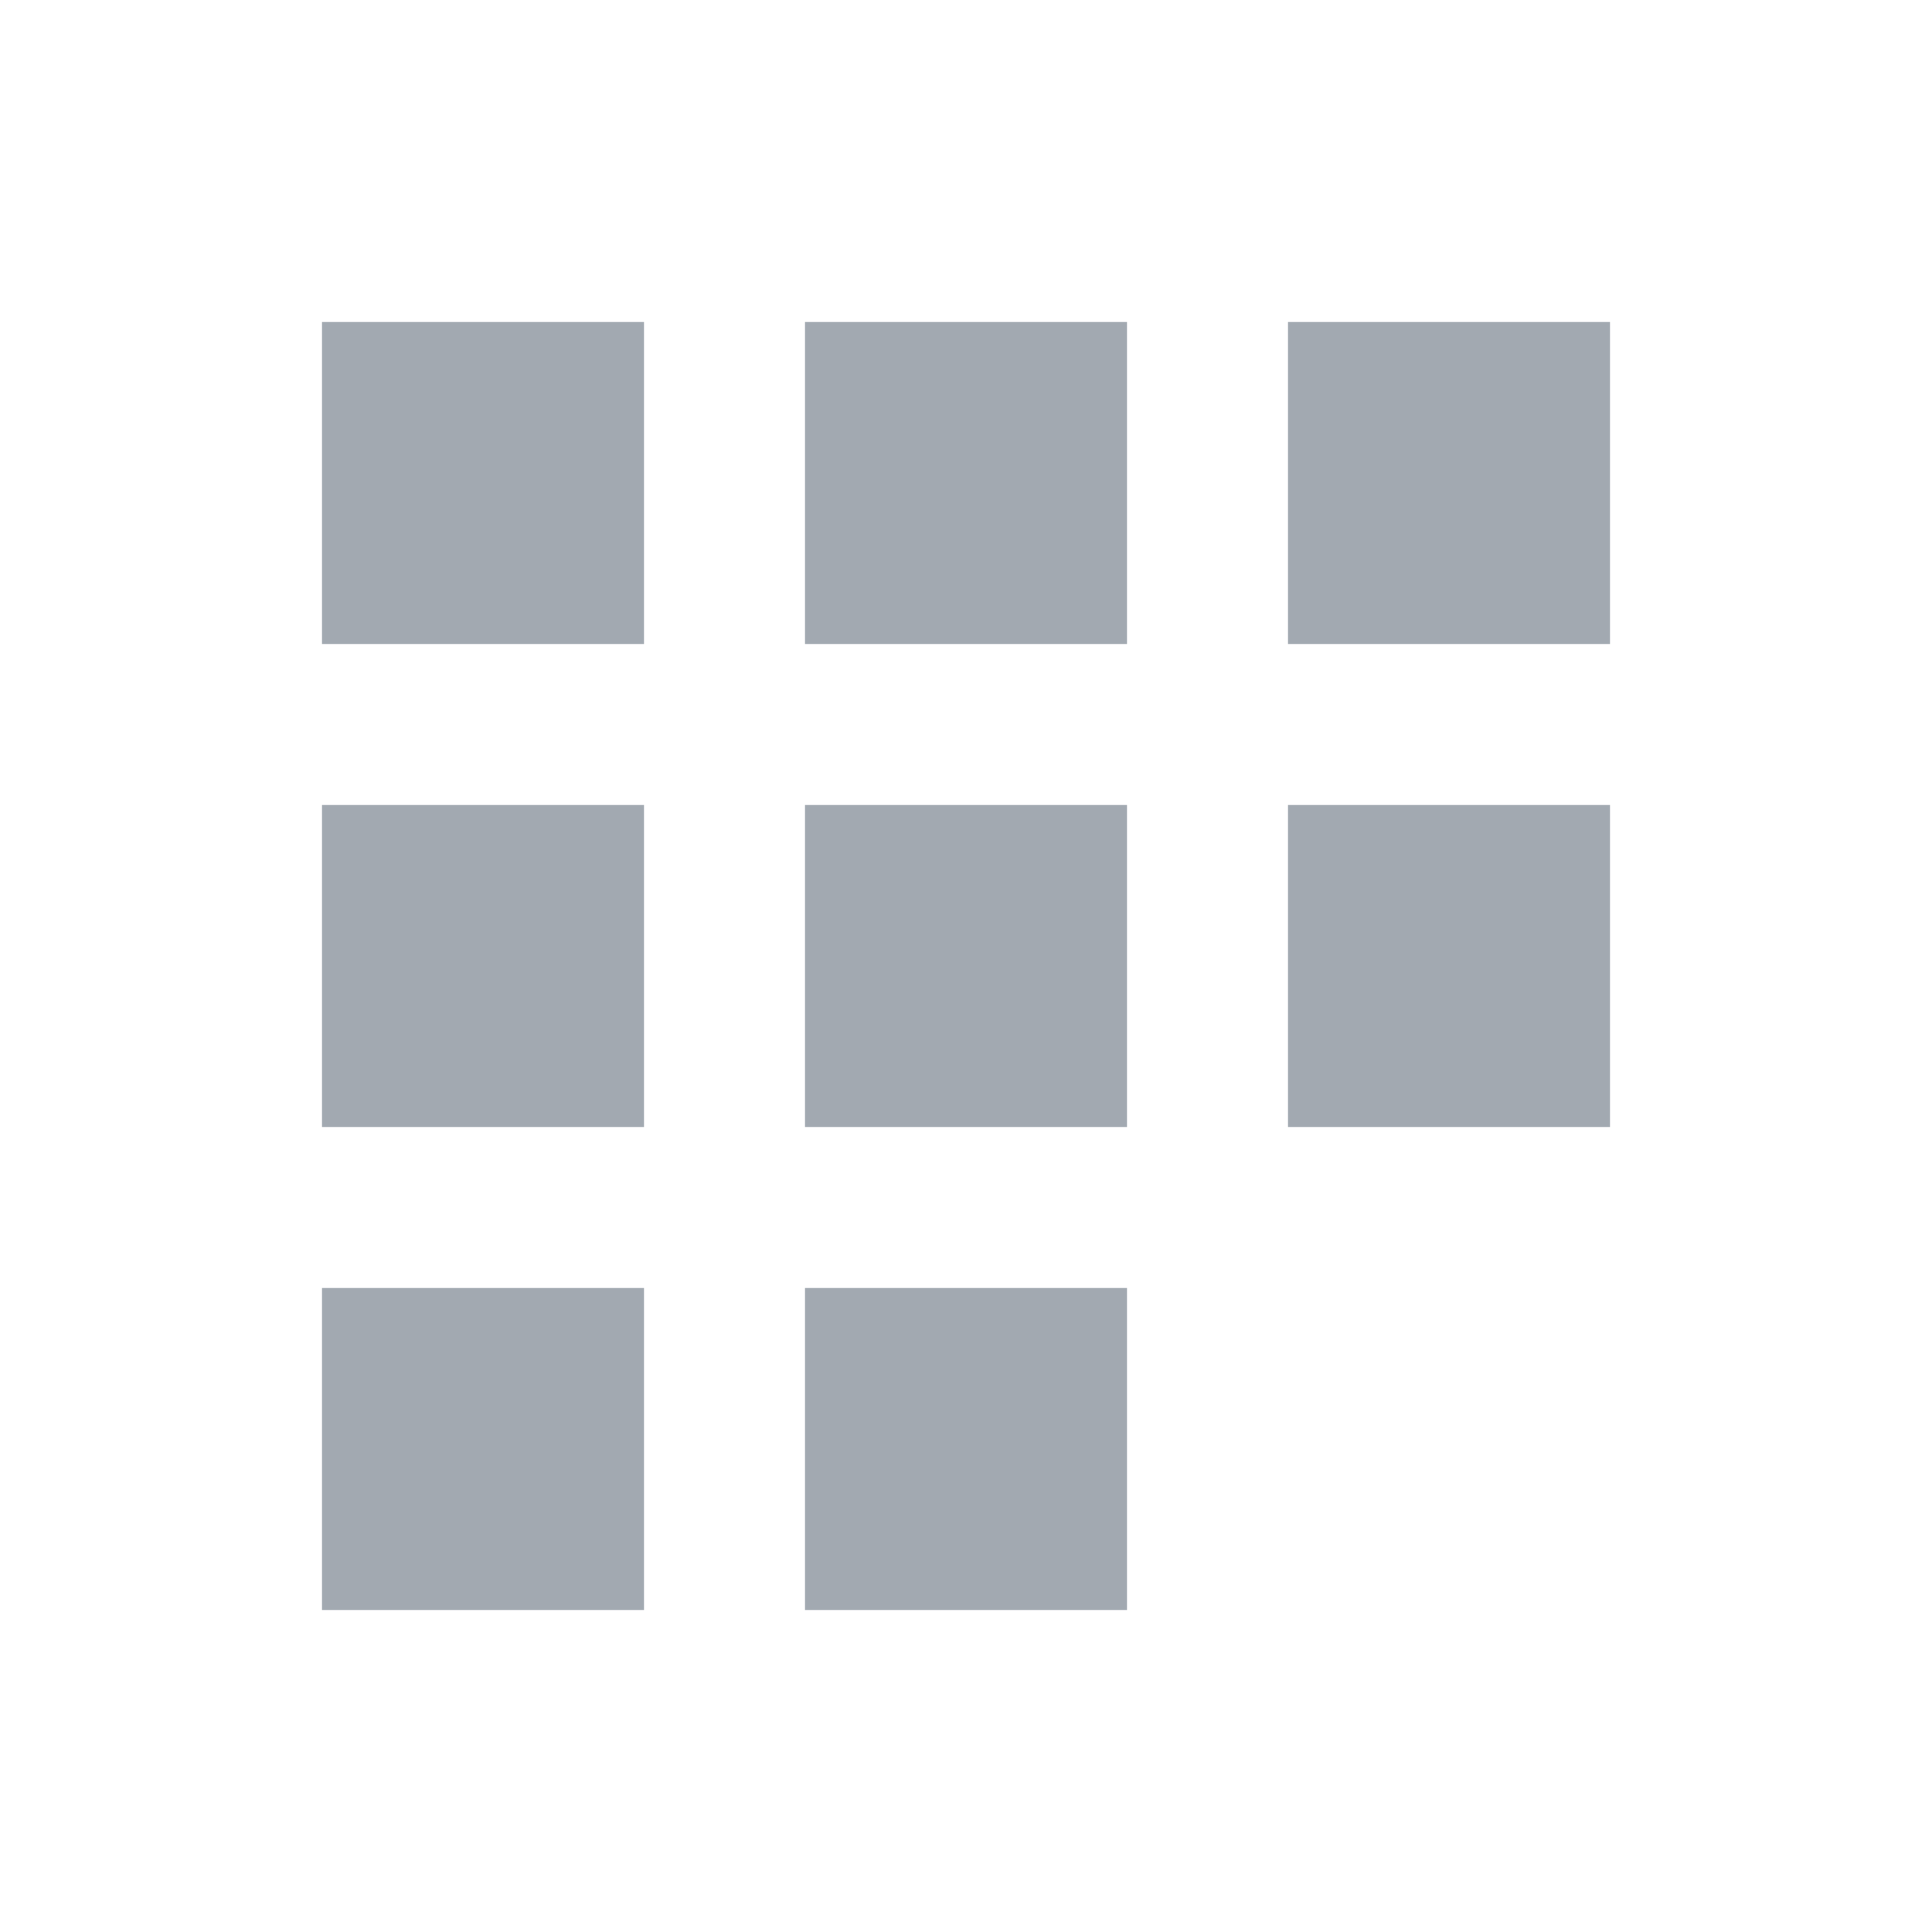
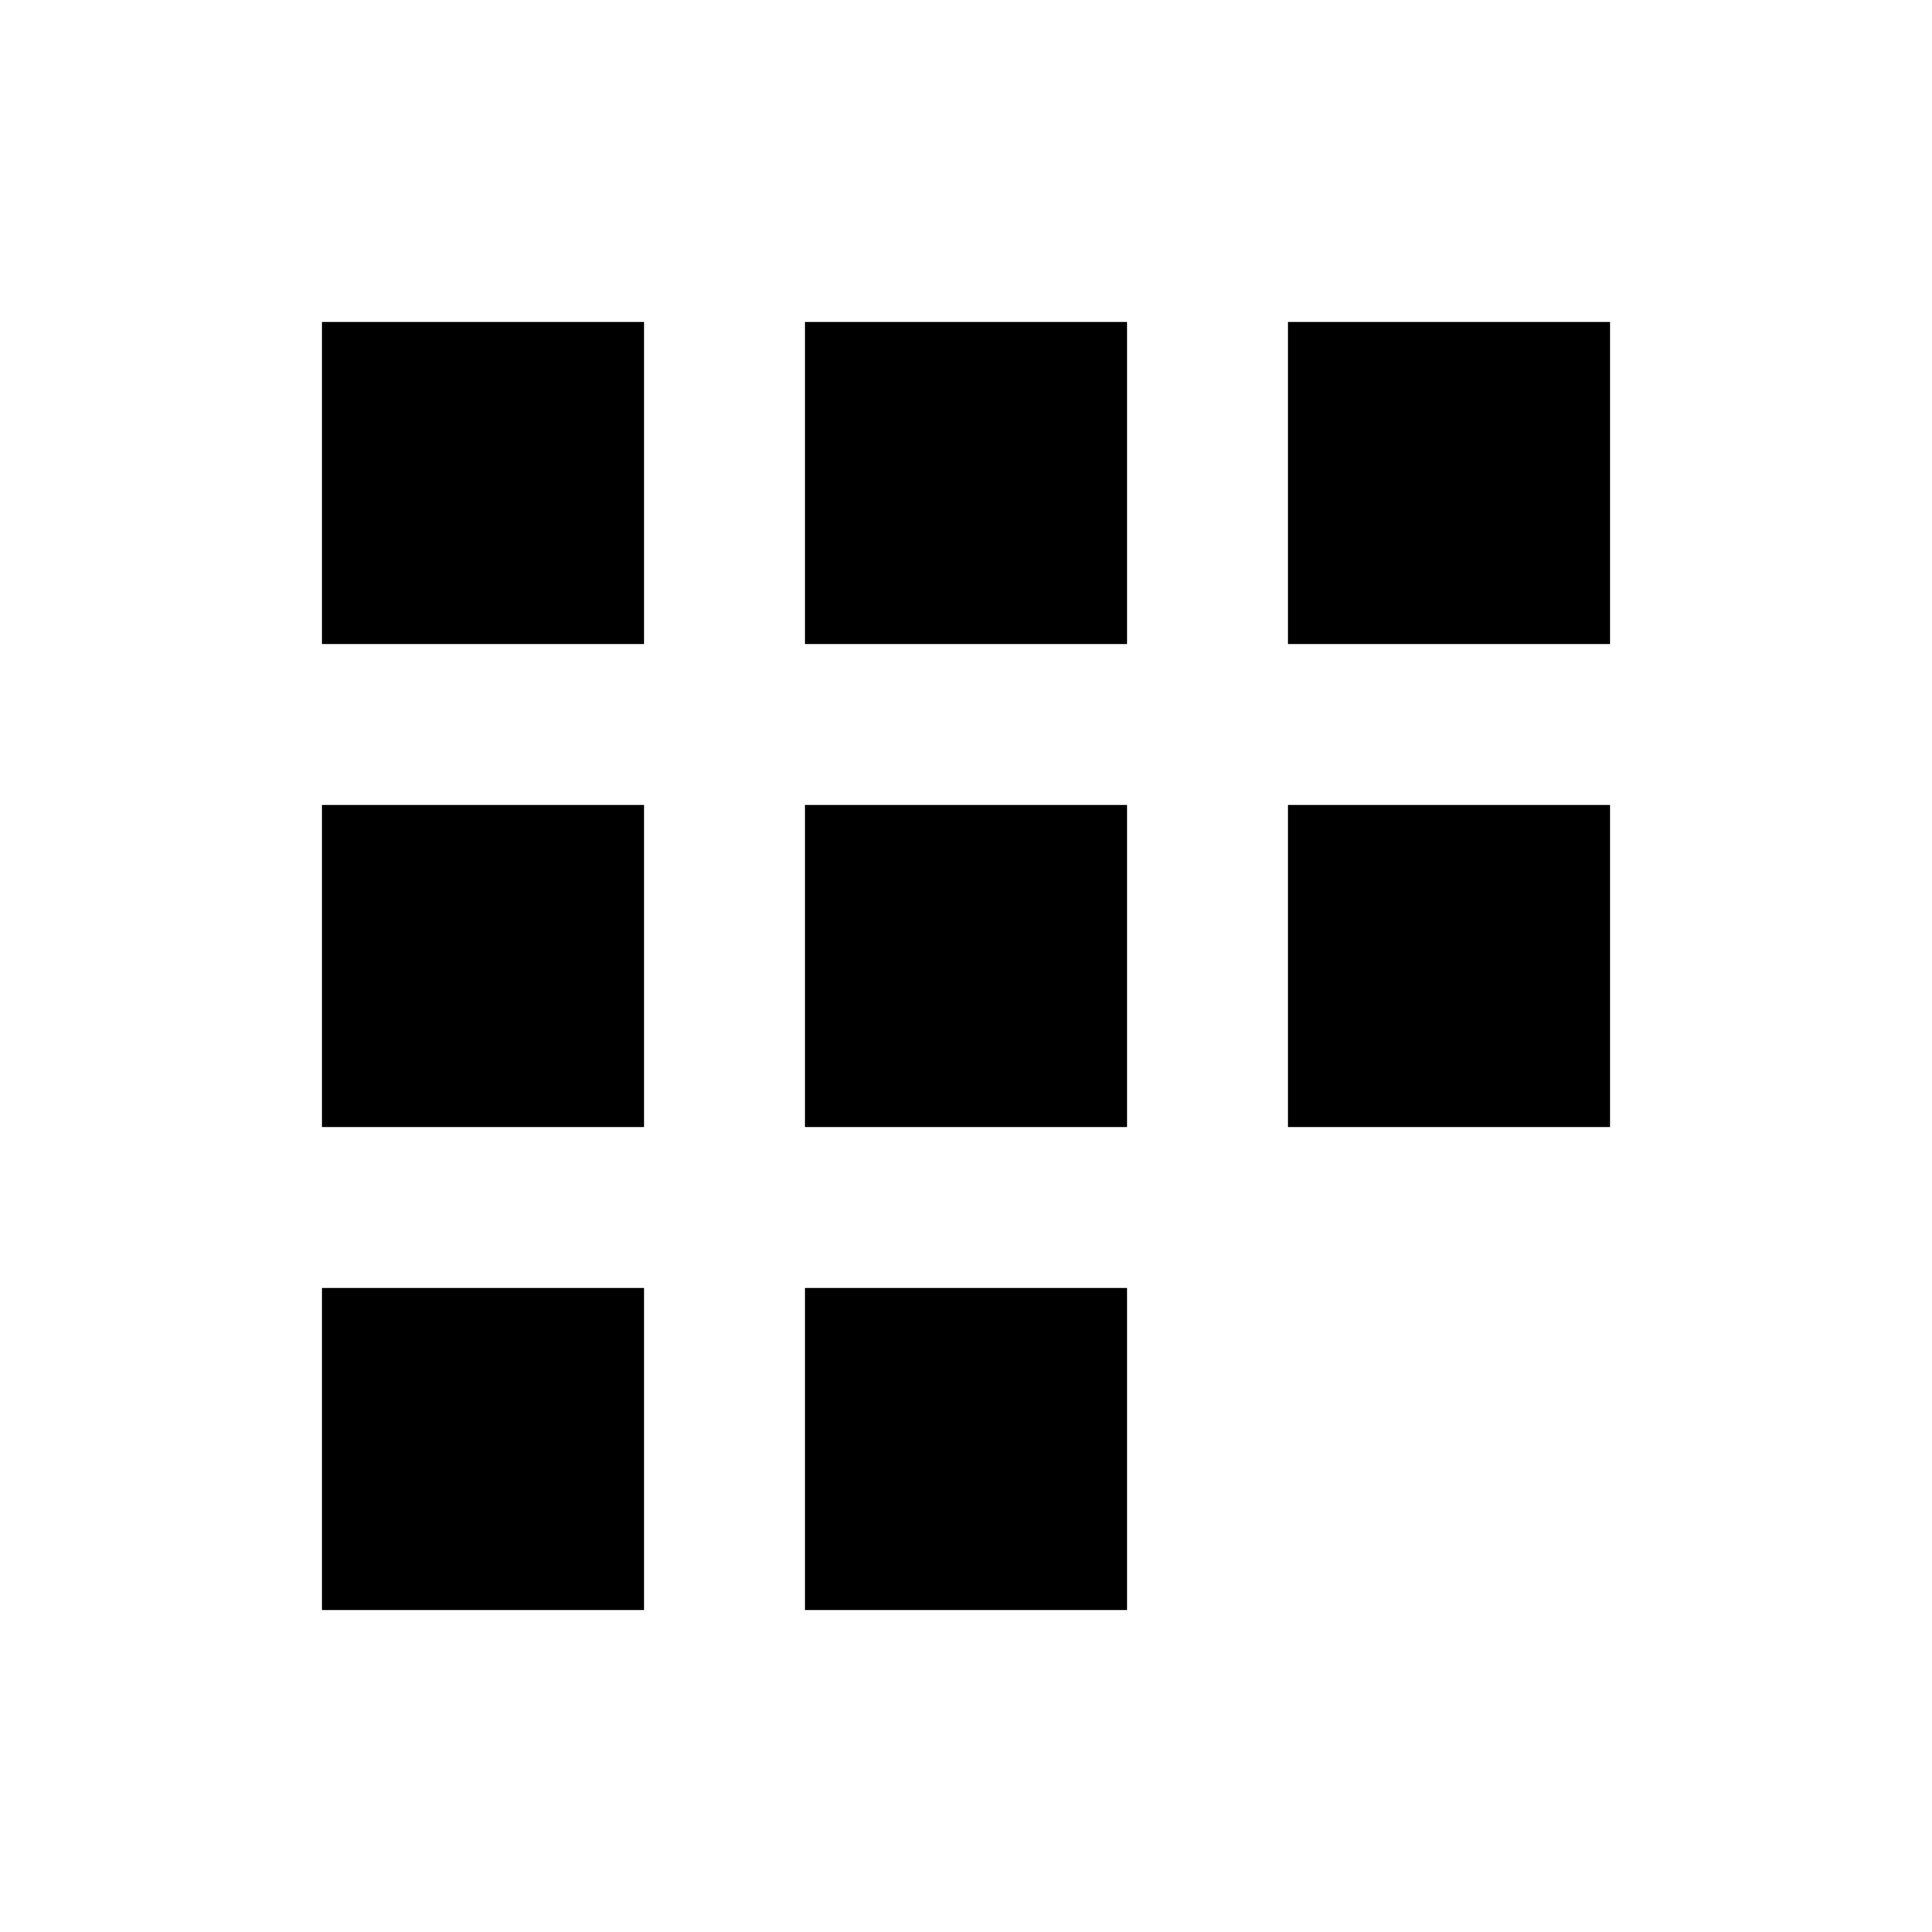
<svg xmlns="http://www.w3.org/2000/svg" width="24" height="24" viewBox="0 0 24 24" fill="none">
-   <path fill-rule="evenodd" clip-rule="evenodd" d="M8 4H4V8H8V4ZM14 4H10V8H14V4ZM16 4H20V8H16V4ZM8 10H4V14H8V10ZM10 10H14V14H10V10ZM8 16H4V20H8V16ZM10 16H14V20H10V16ZM20 10H16V14H20V10Z" fill="#A2A9B1" />
+   <path fill-rule="evenodd" clip-rule="evenodd" d="M8 4H4V8H8V4ZM14 4H10V8H14V4ZM16 4H20V8H16V4ZM8 10H4V14H8V10ZM10 10H14V14H10V10ZM8 16H4V20H8V16ZM10 16H14V20H10V16ZM20 10H16V14H20V10Z" fill="currentColor" />
</svg>
